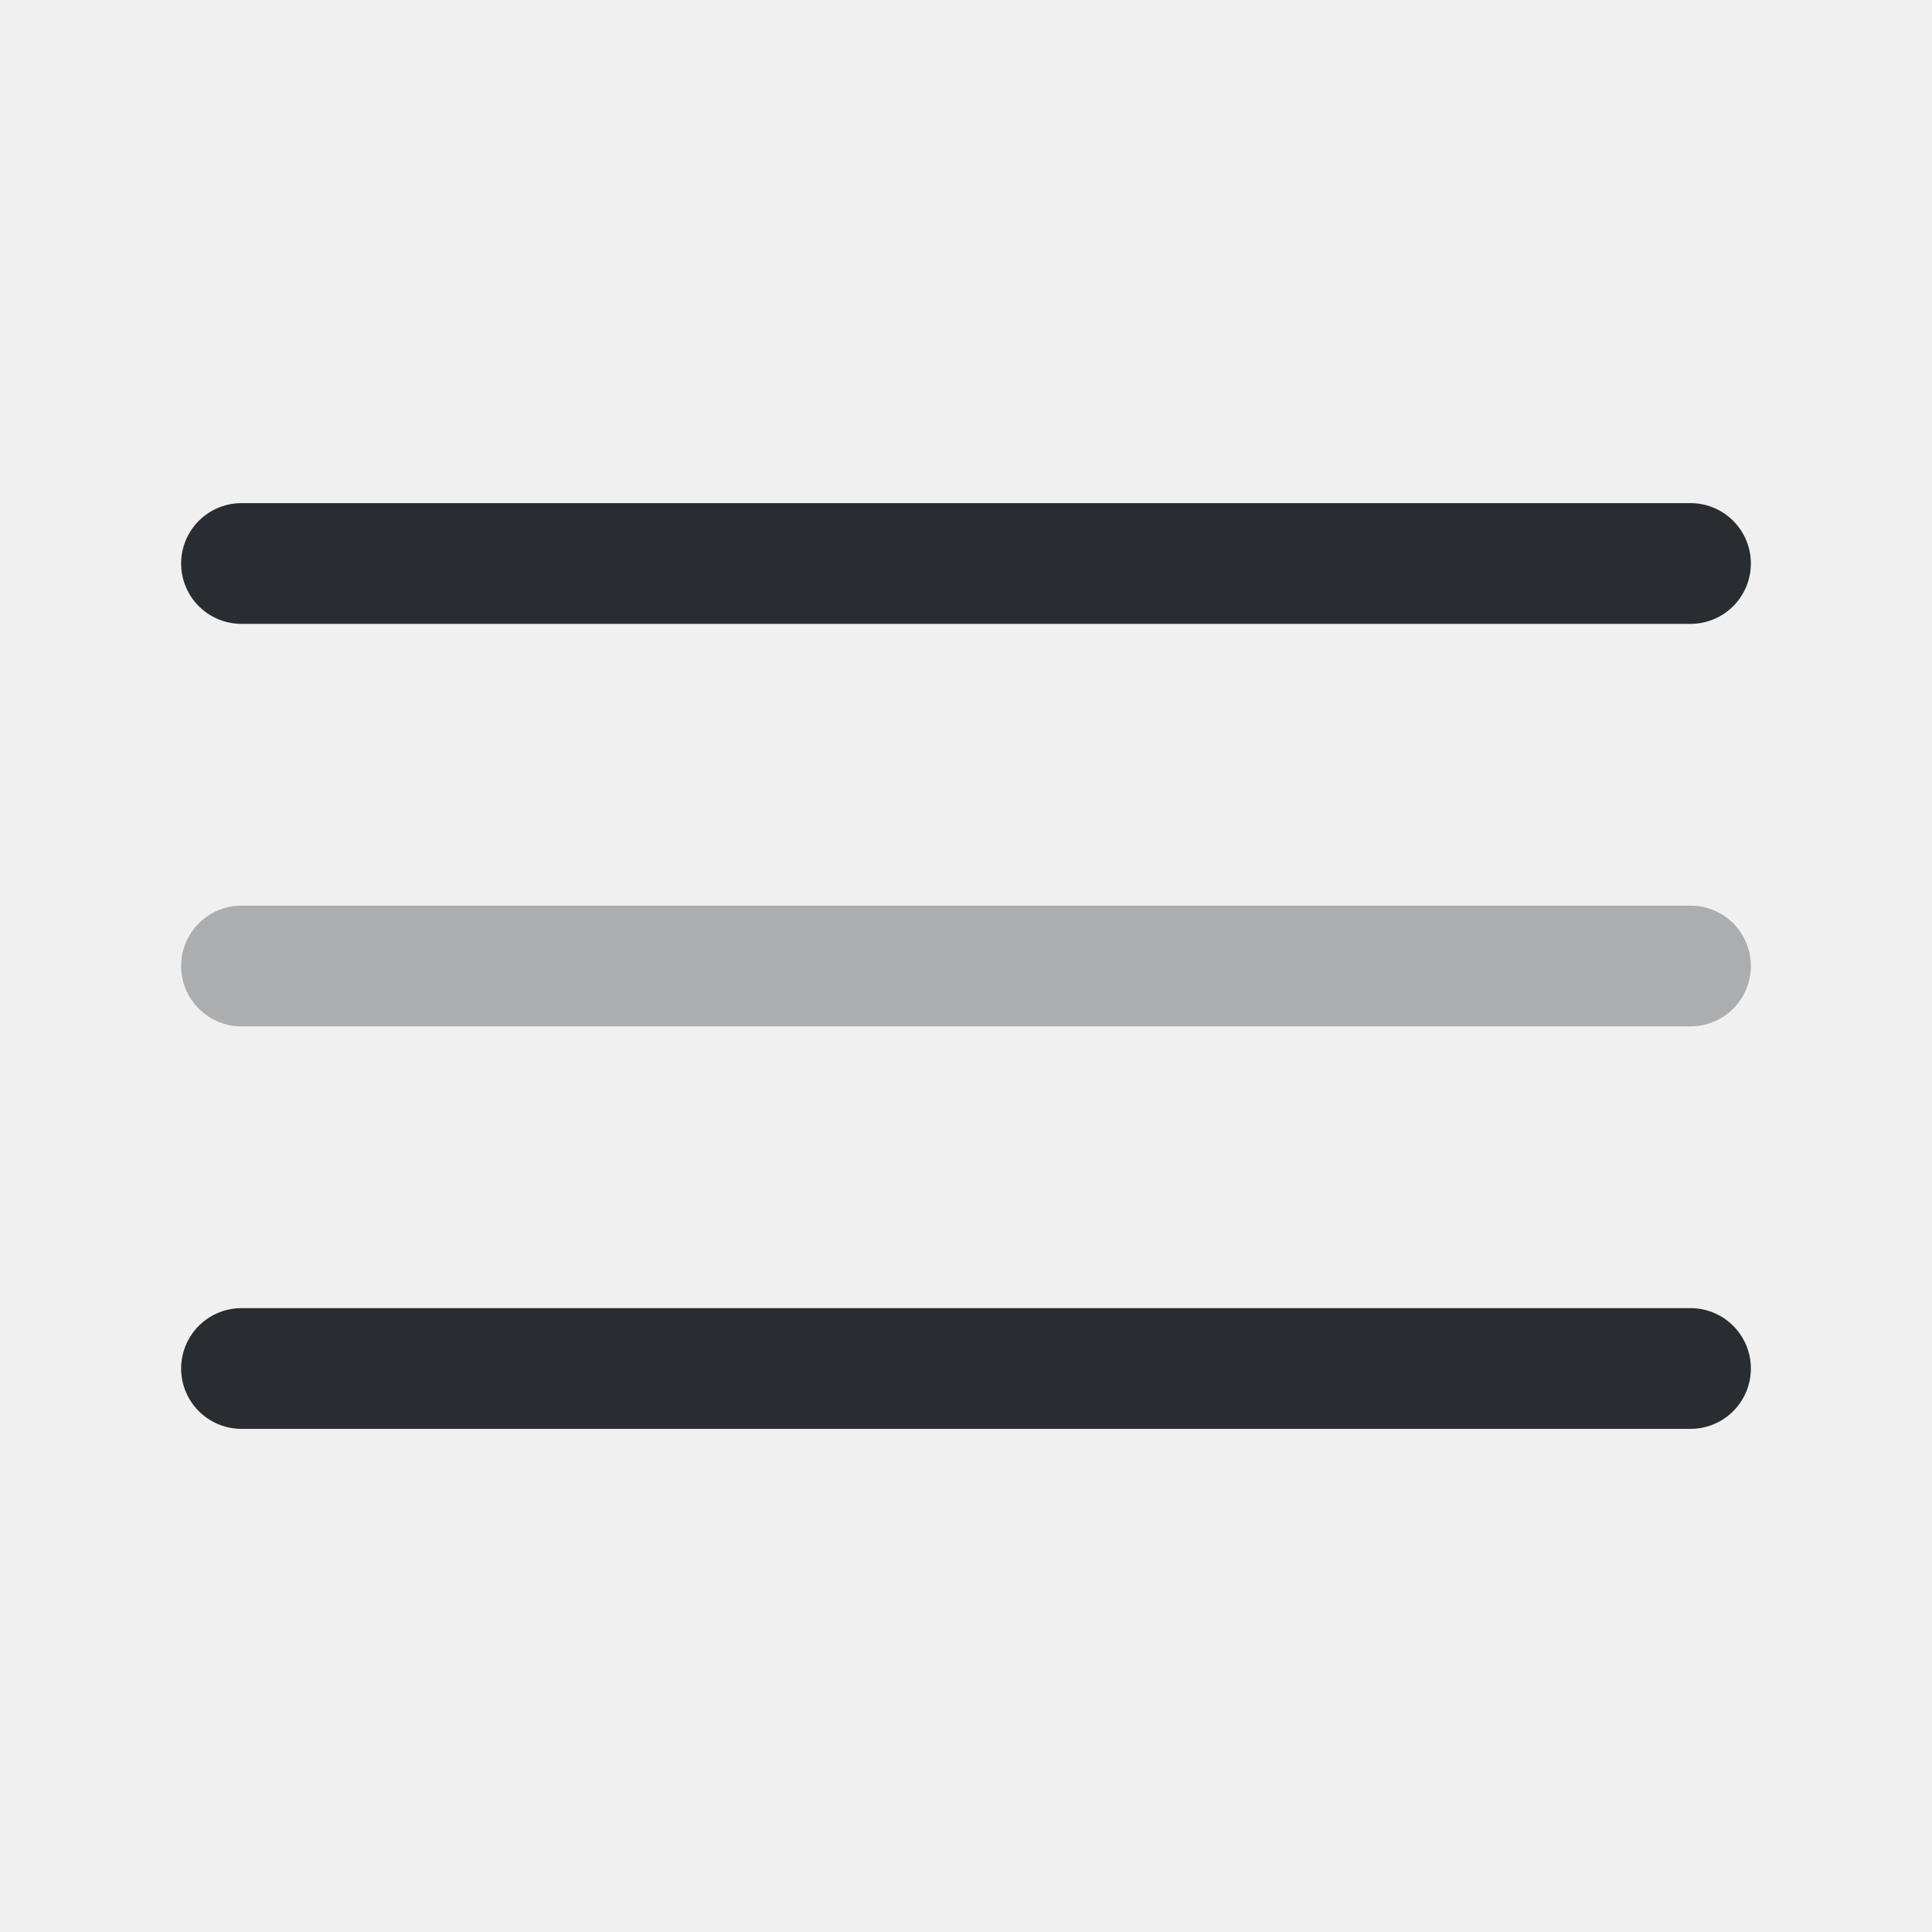
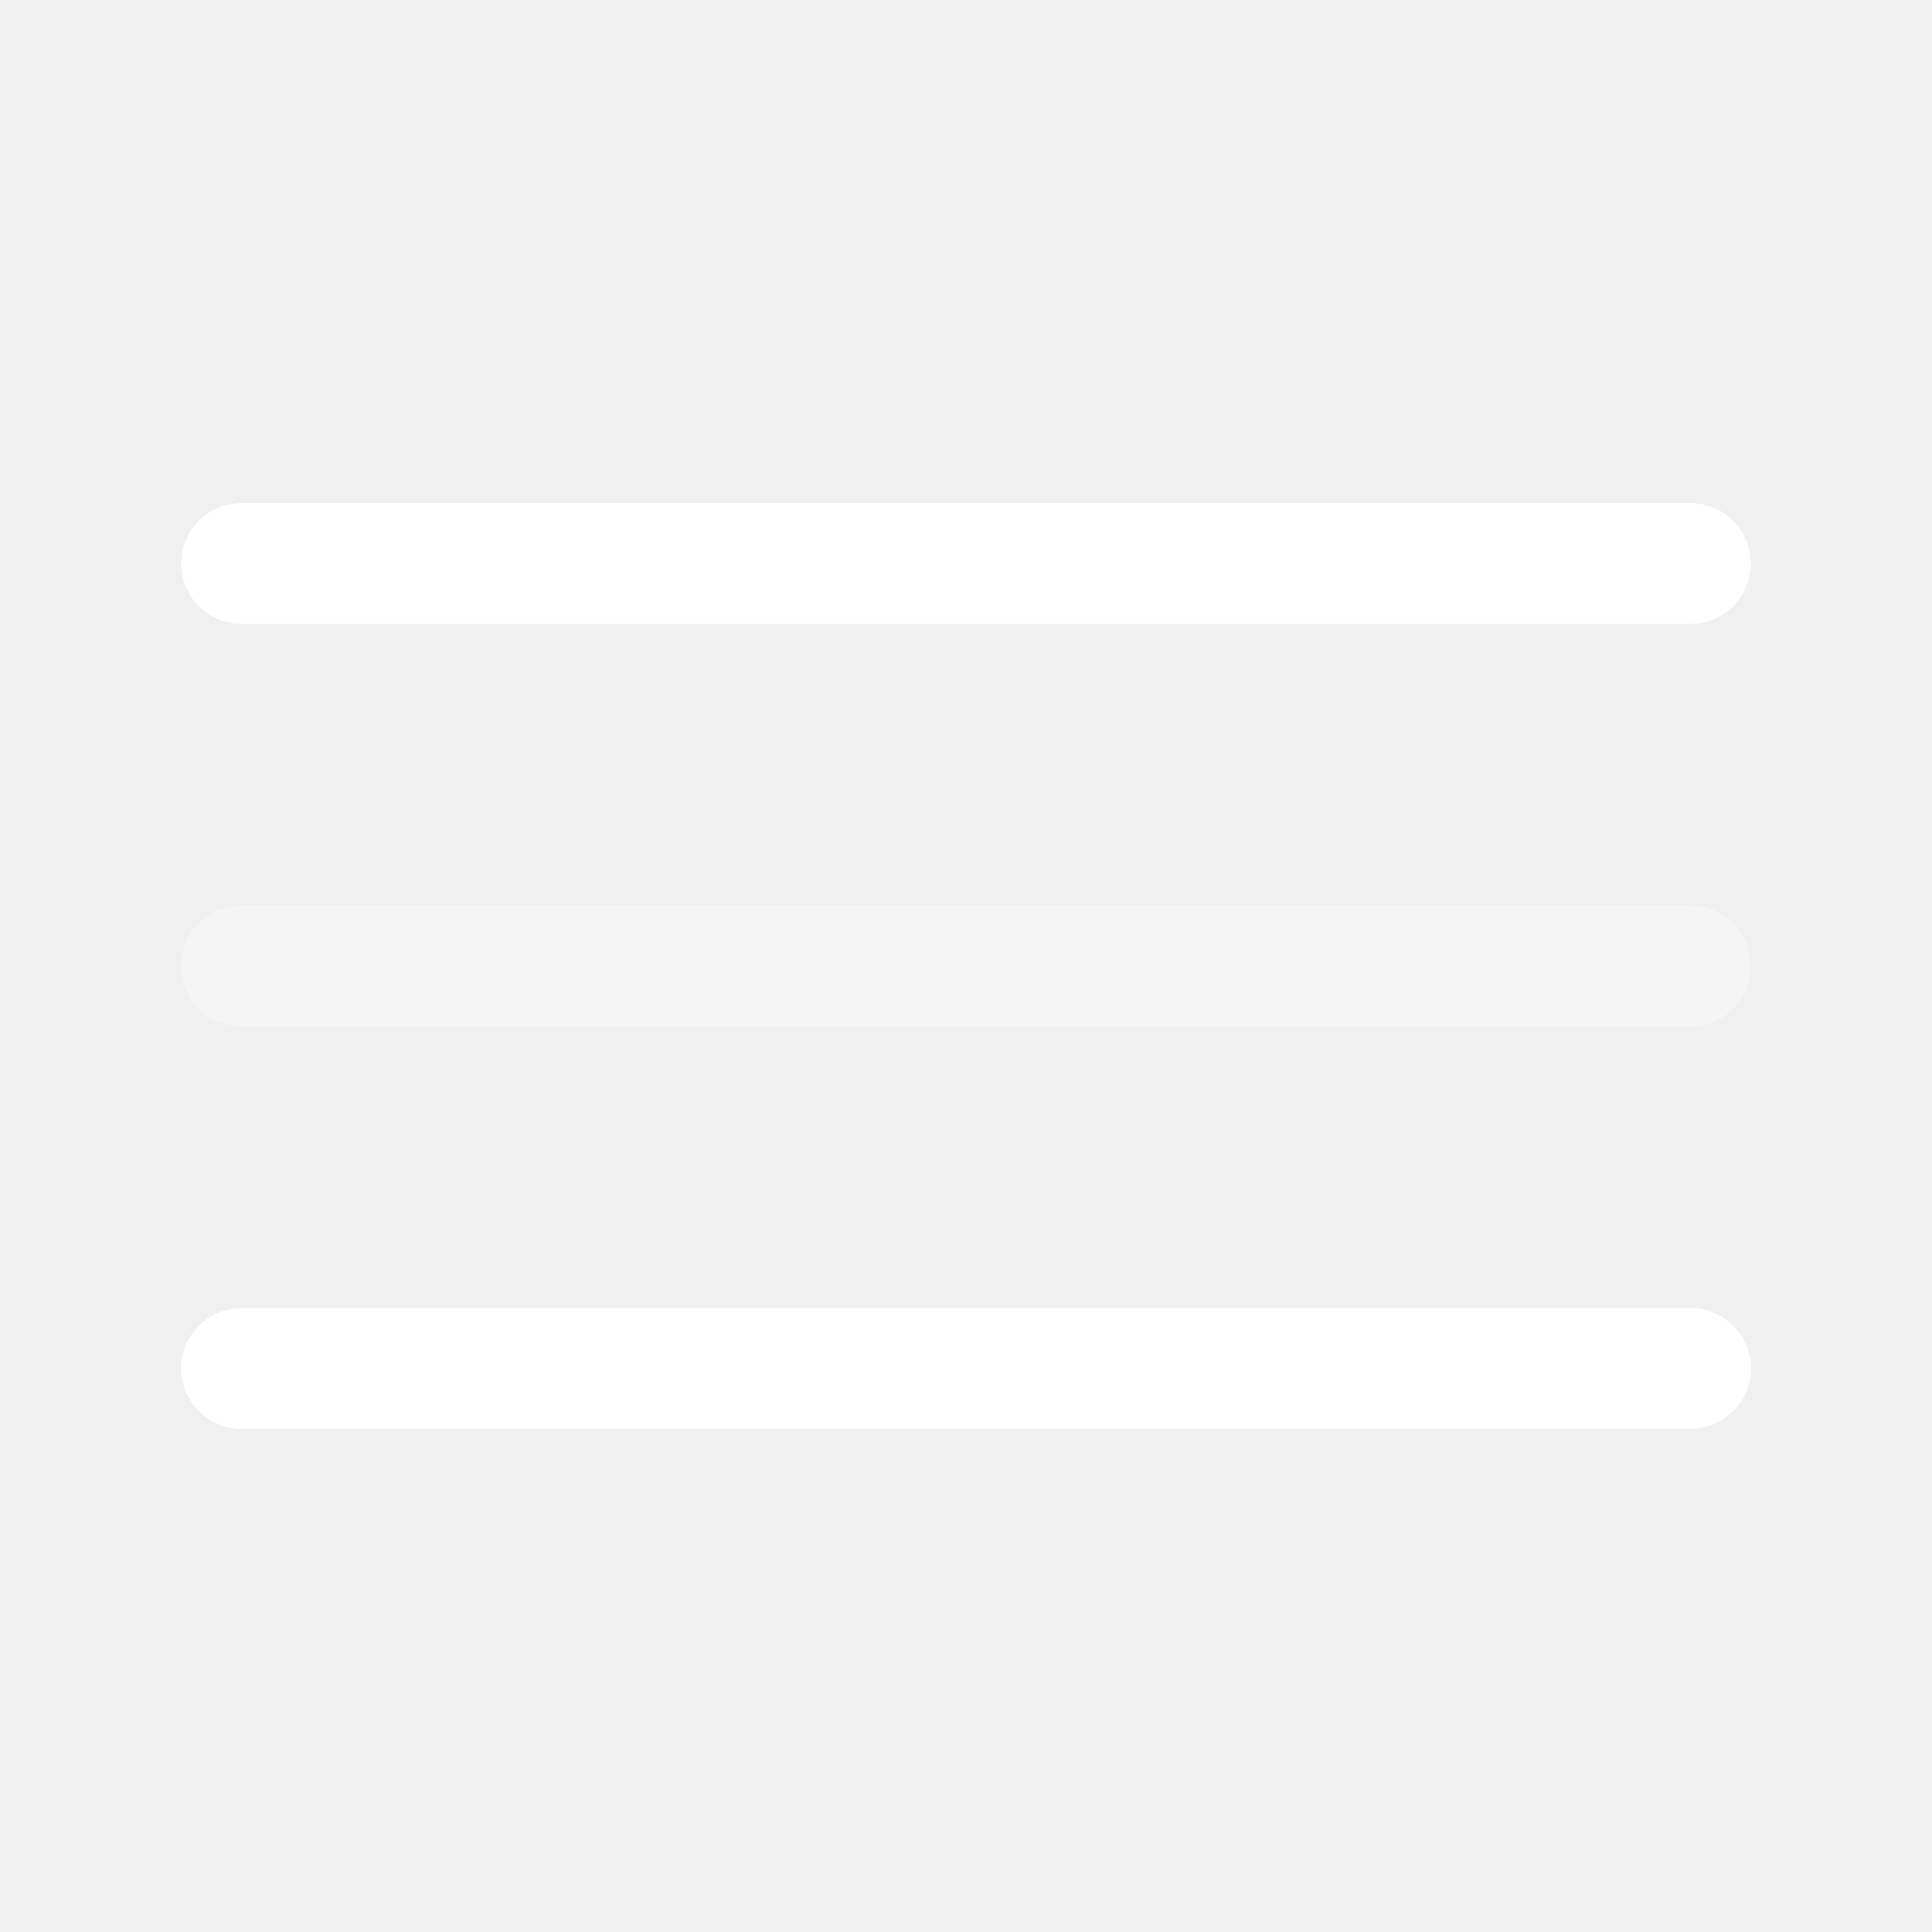
<svg xmlns="http://www.w3.org/2000/svg" width="800px" height="800px" viewBox="0 0 24 24" fill="none">
-   <path d="M3 7H21" stroke="#292D32" stroke-width="1.5" stroke-linecap="round" />
-   <path opacity="0.34" d="M3 12H21" stroke="#292D32" stroke-width="1.5" stroke-linecap="round" />
-   <path d="M3 17H21" stroke="#292D32" stroke-width="1.5" stroke-linecap="round" />
+   <path d="M3 7H21" stroke="#ffffff" stroke-width="1.5" stroke-linecap="round" />
+   <path opacity="0.34" d="M3 12H21" stroke="#ffffff" stroke-width="1.5" stroke-linecap="round" />
+   <path d="M3 17H21" stroke="#ffffff" stroke-width="1.5" stroke-linecap="round" />
</svg>
